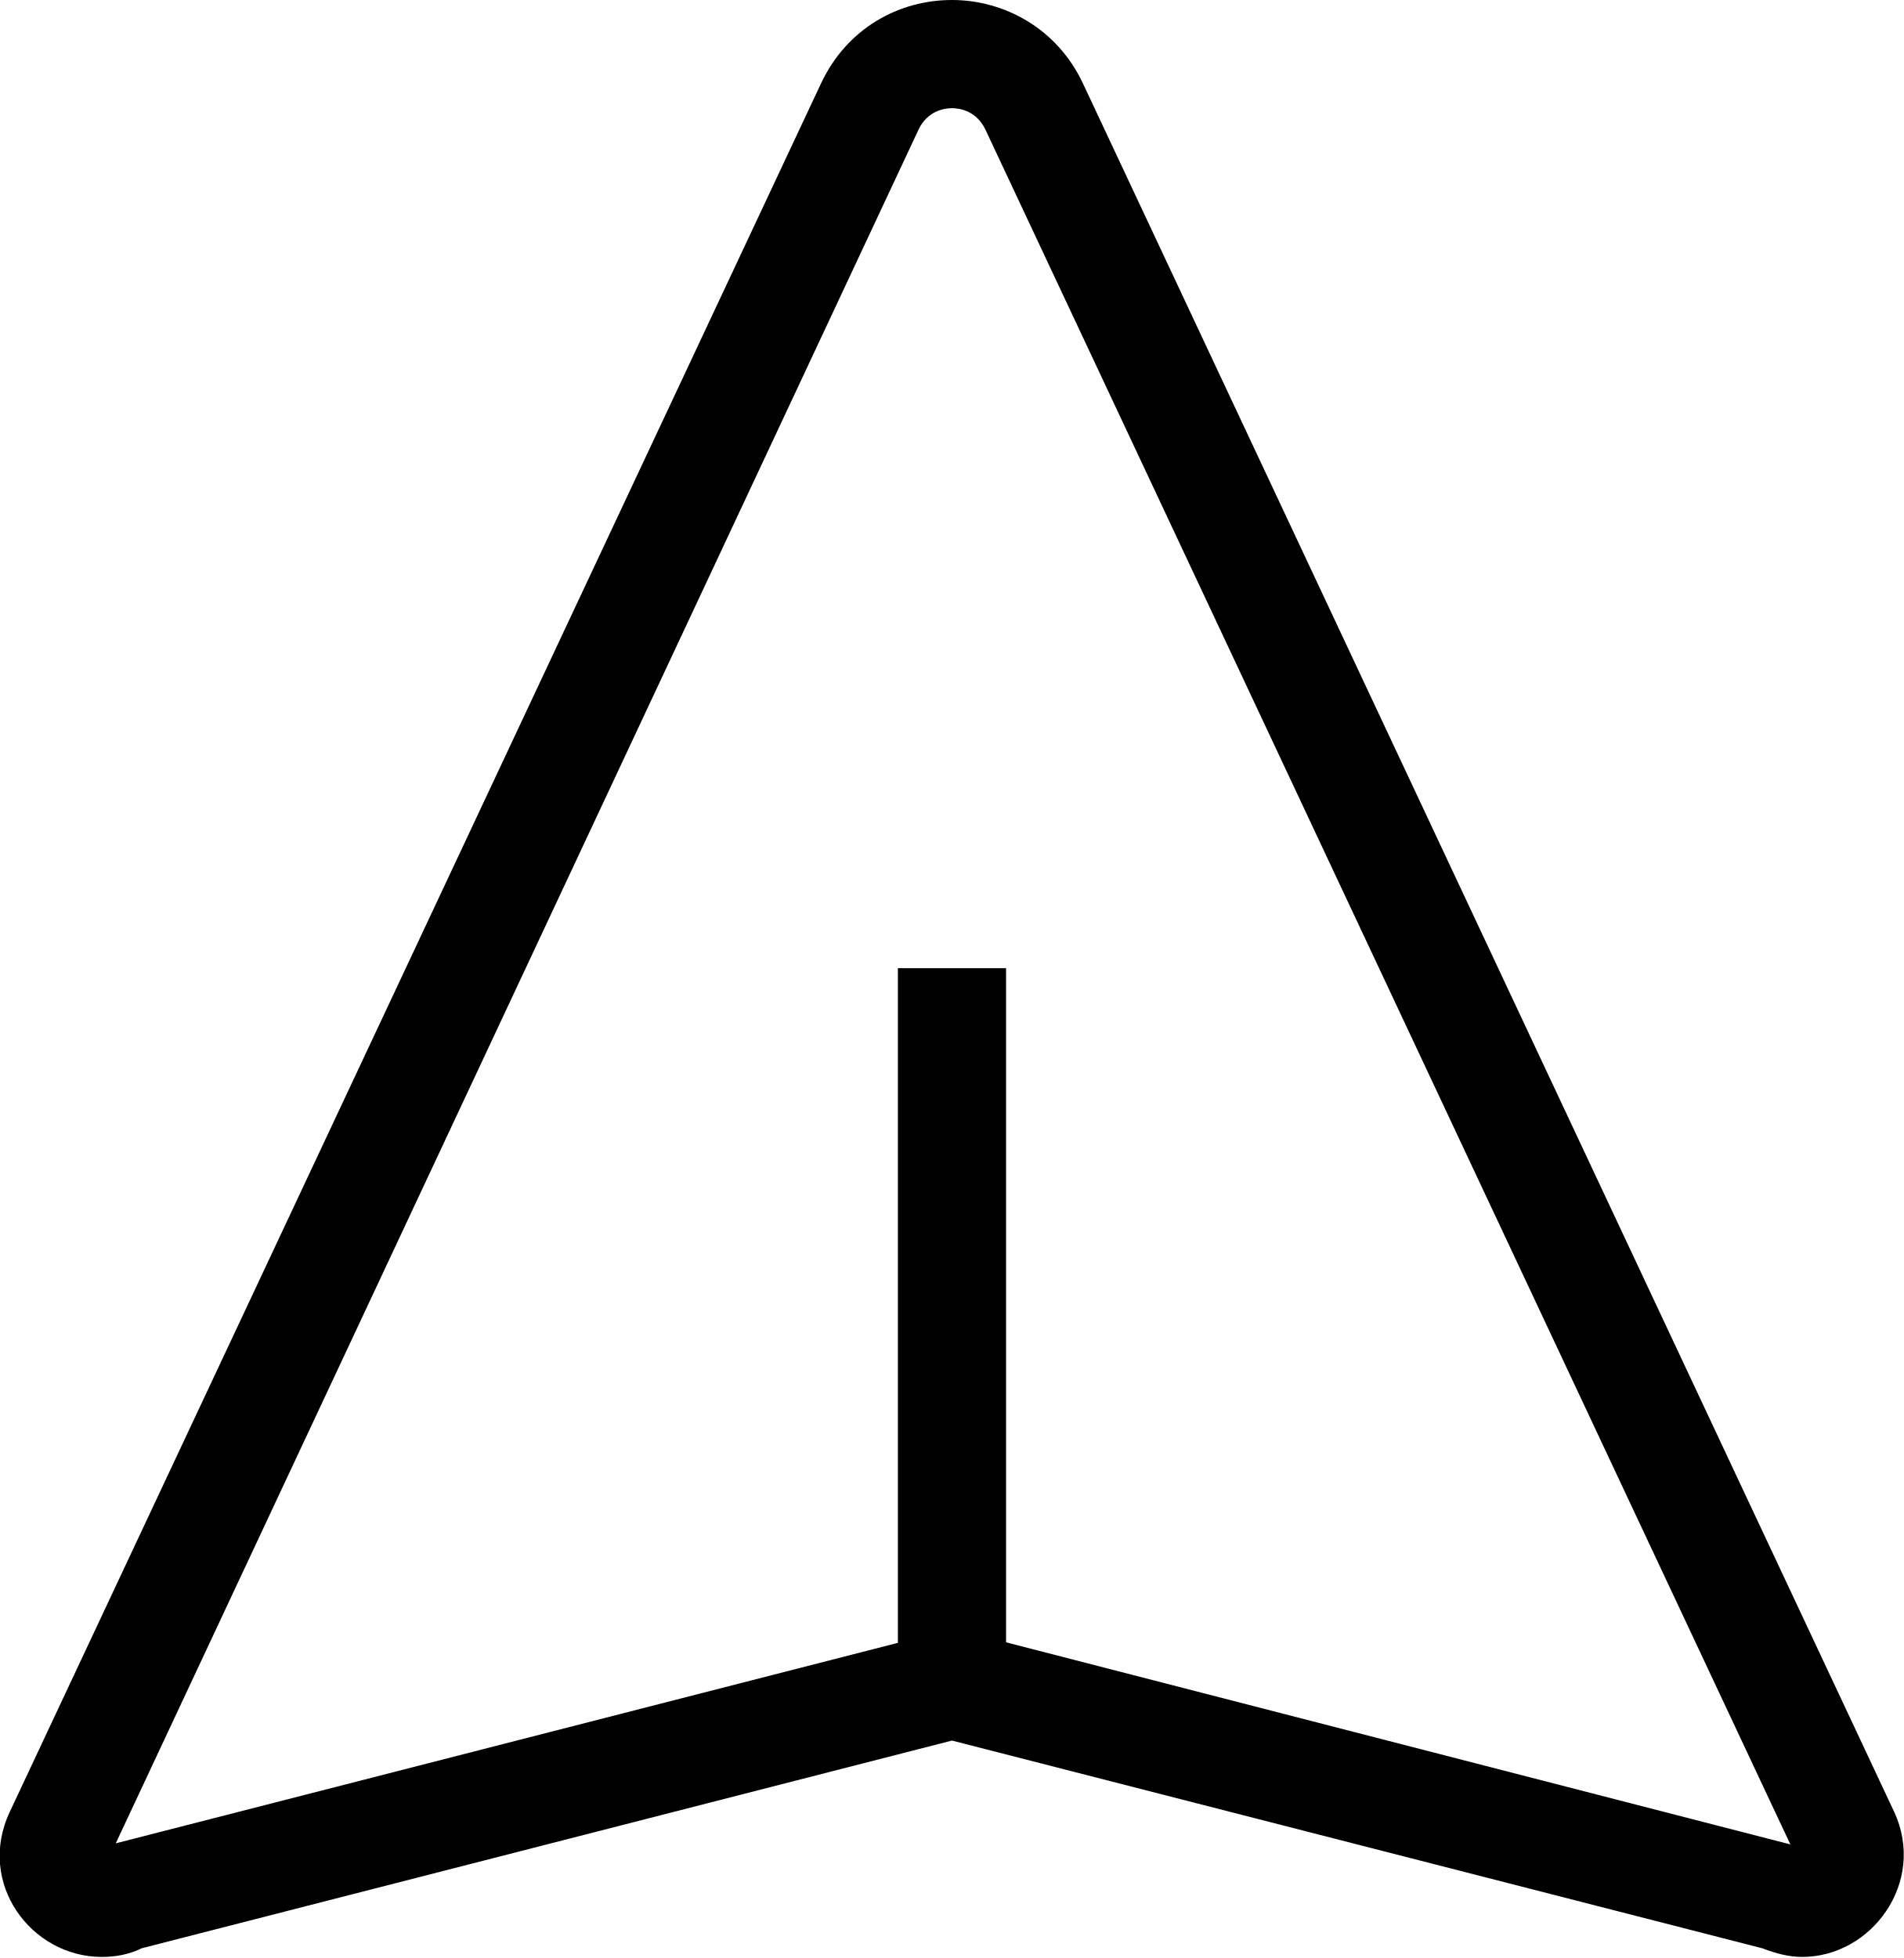
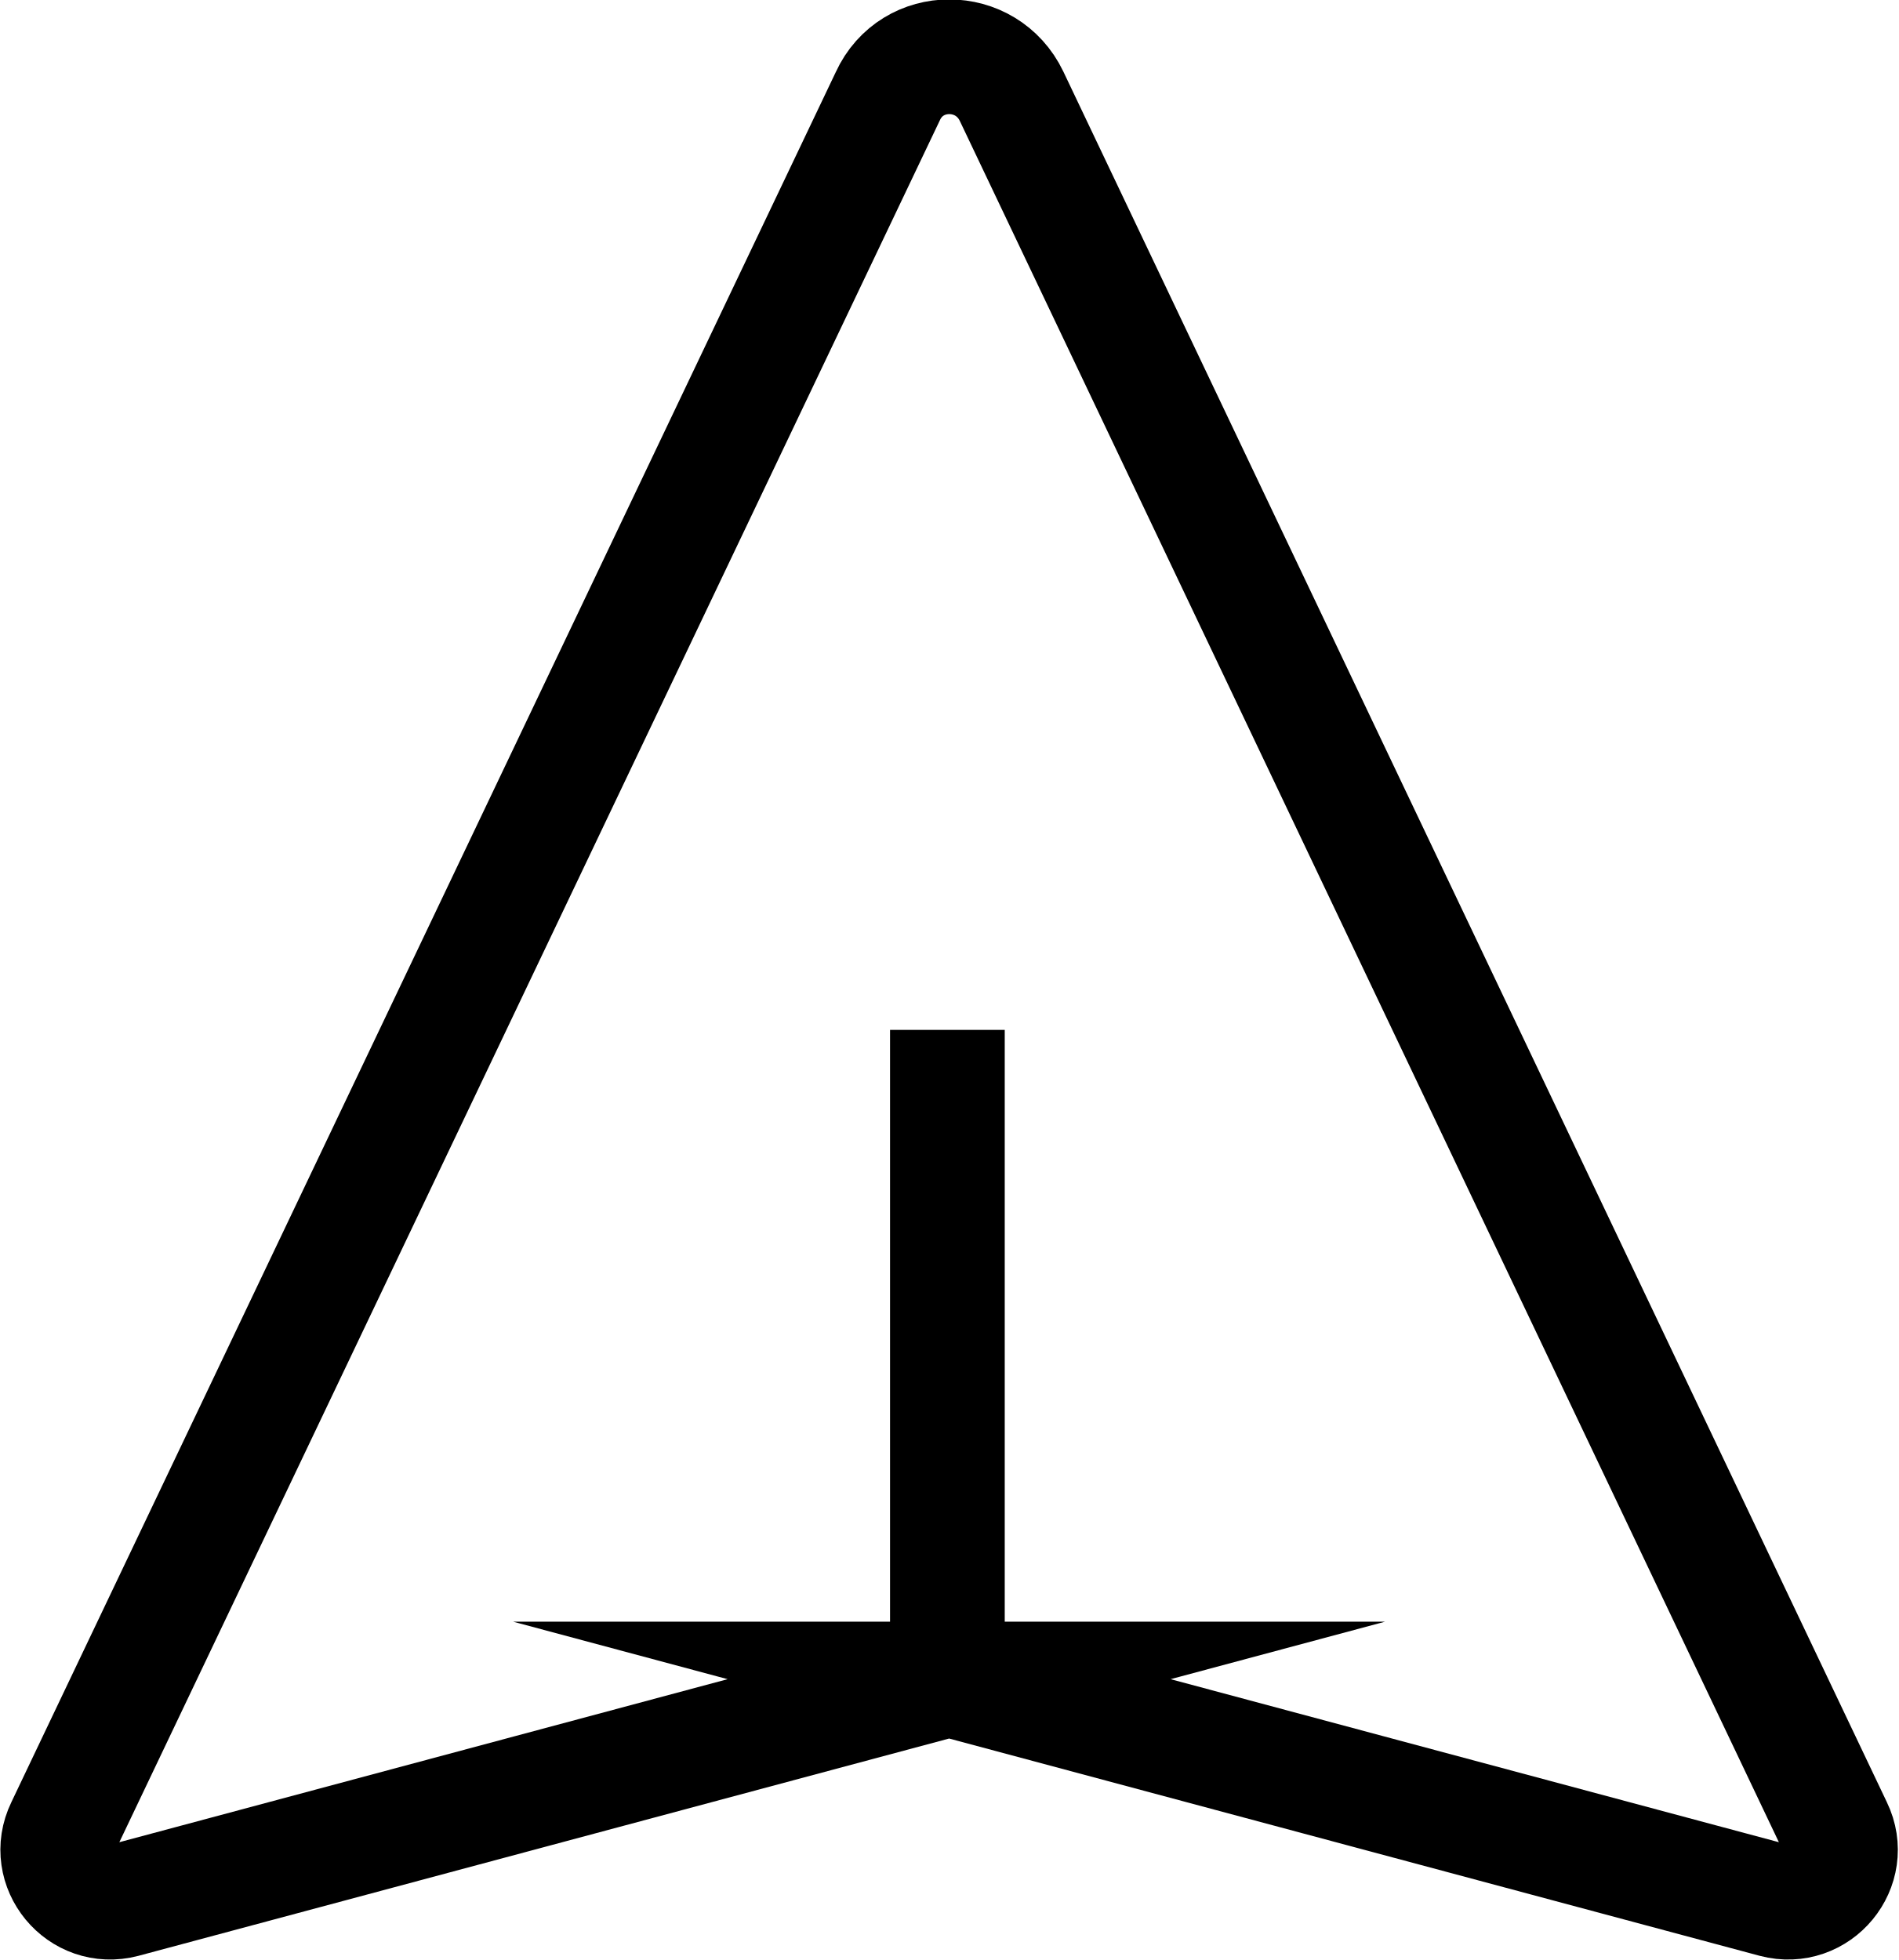
- <svg xmlns="http://www.w3.org/2000/svg" id="uuid-f29be92e-92bc-482f-ba80-6235301ea4b6" width="17.6" height="18.1" viewBox="0 0 17.6 18.1">
-   <path d="m8.8,1c.08,0,.23.03.31.2l7.44,15.85h0s-7.49-1.93-7.49-1.93l-.25-.06-.25.06-7.49,1.92h0S8.49,1.2,8.49,1.2c.08-.17.23-.2.31-.2m0-1c-.49,0-.97.26-1.21.77L.09,16.75c-.31.66.2,1.34.85,1.34.12,0,.25-.02.37-.08l7.49-1.92,7.49,1.92c.13.05.25.08.37.08.64,0,1.15-.69.85-1.34L10.01.77c-.24-.51-.73-.77-1.21-.77h0Z" stroke-width="0" />
-   <line x1="8.8" y1="8.95" x2="8.8" y2="15.3" fill="none" stroke="#000" stroke-miterlimit="10" />
+ <svg xmlns="http://www.w3.org/2000/svg" id="Layer_1" data-name="Layer 1" viewBox="0 0 16.55 17.09">
+   <defs>
+     <style>
+       .cls-1 {
+         fill: none;
+         stroke: #000;
+         stroke-miterlimit: 10;
+       }
+     </style>
+   </defs>
+   <path class="cls-1" d="m8.27,14.64l7.2,1.93c.38.1.7-.29.53-.64L8.82.84c-.22-.46-.87-.46-1.08,0L.55,15.93c-.17.35.15.74.53.64l7.2-1.93Z" />
+   <line class="cls-1" x1="8.26" y1="8.98" x2="8.26" y2="14.64" />
</svg>
